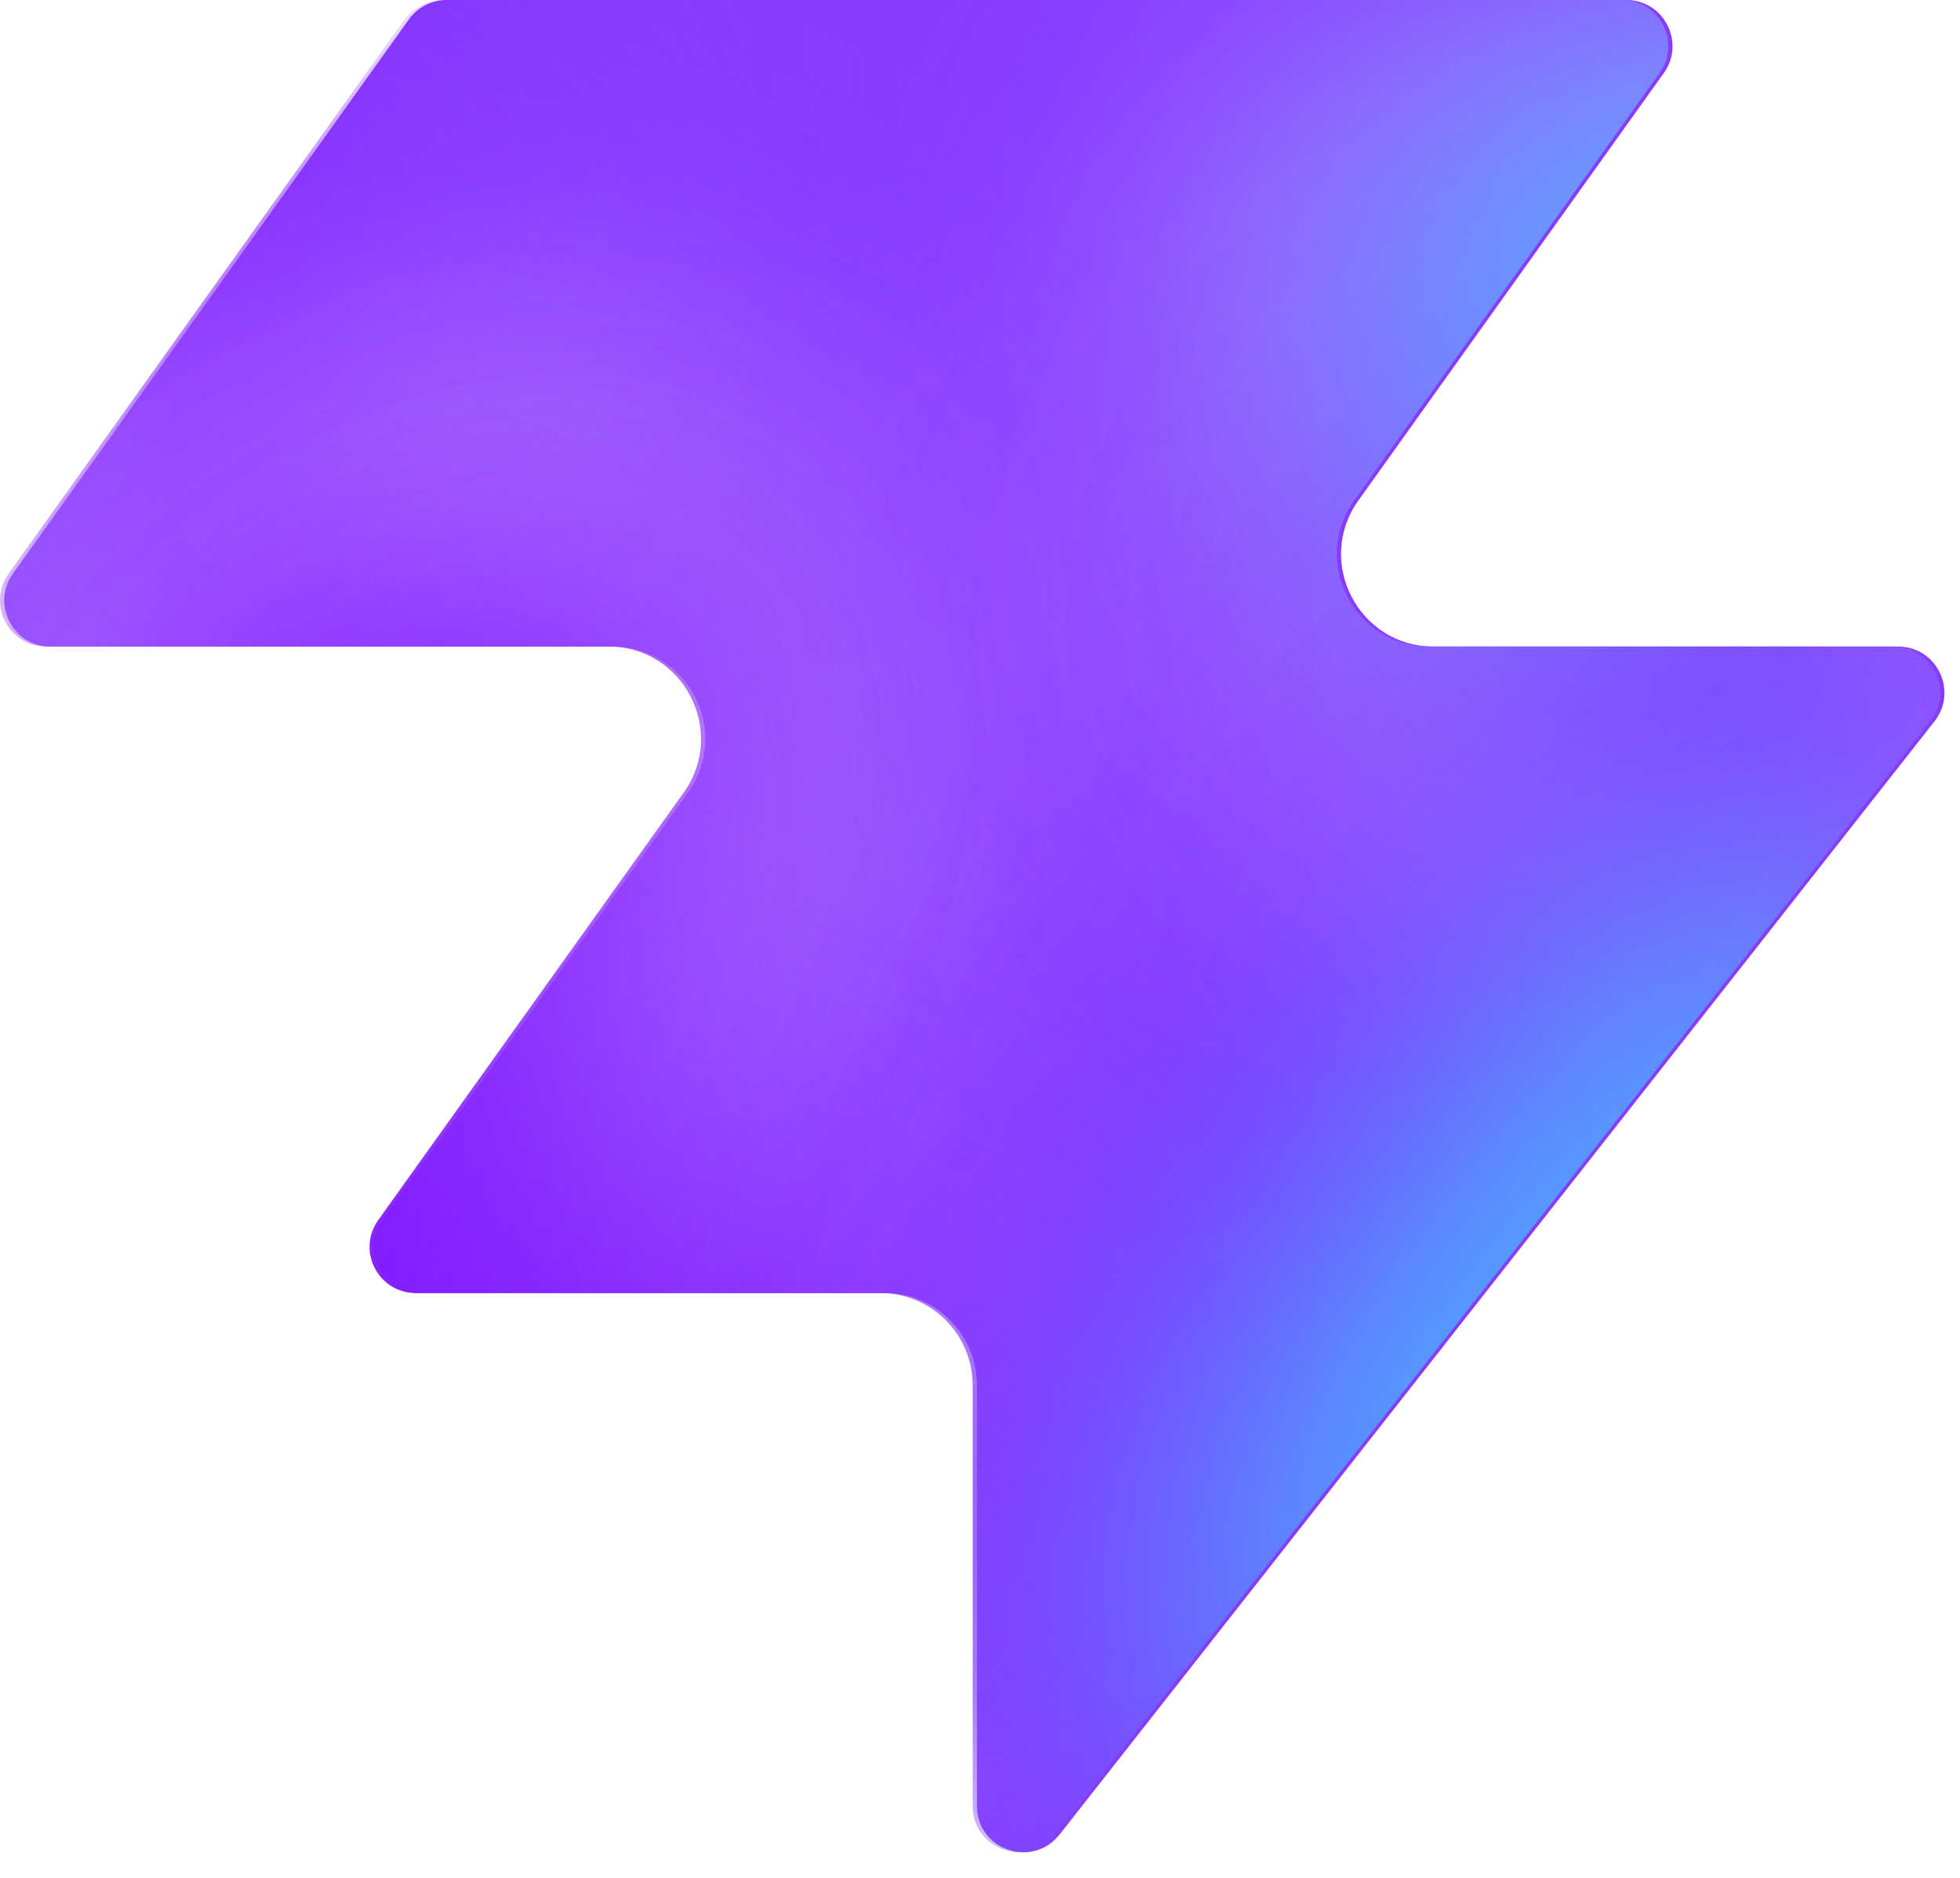
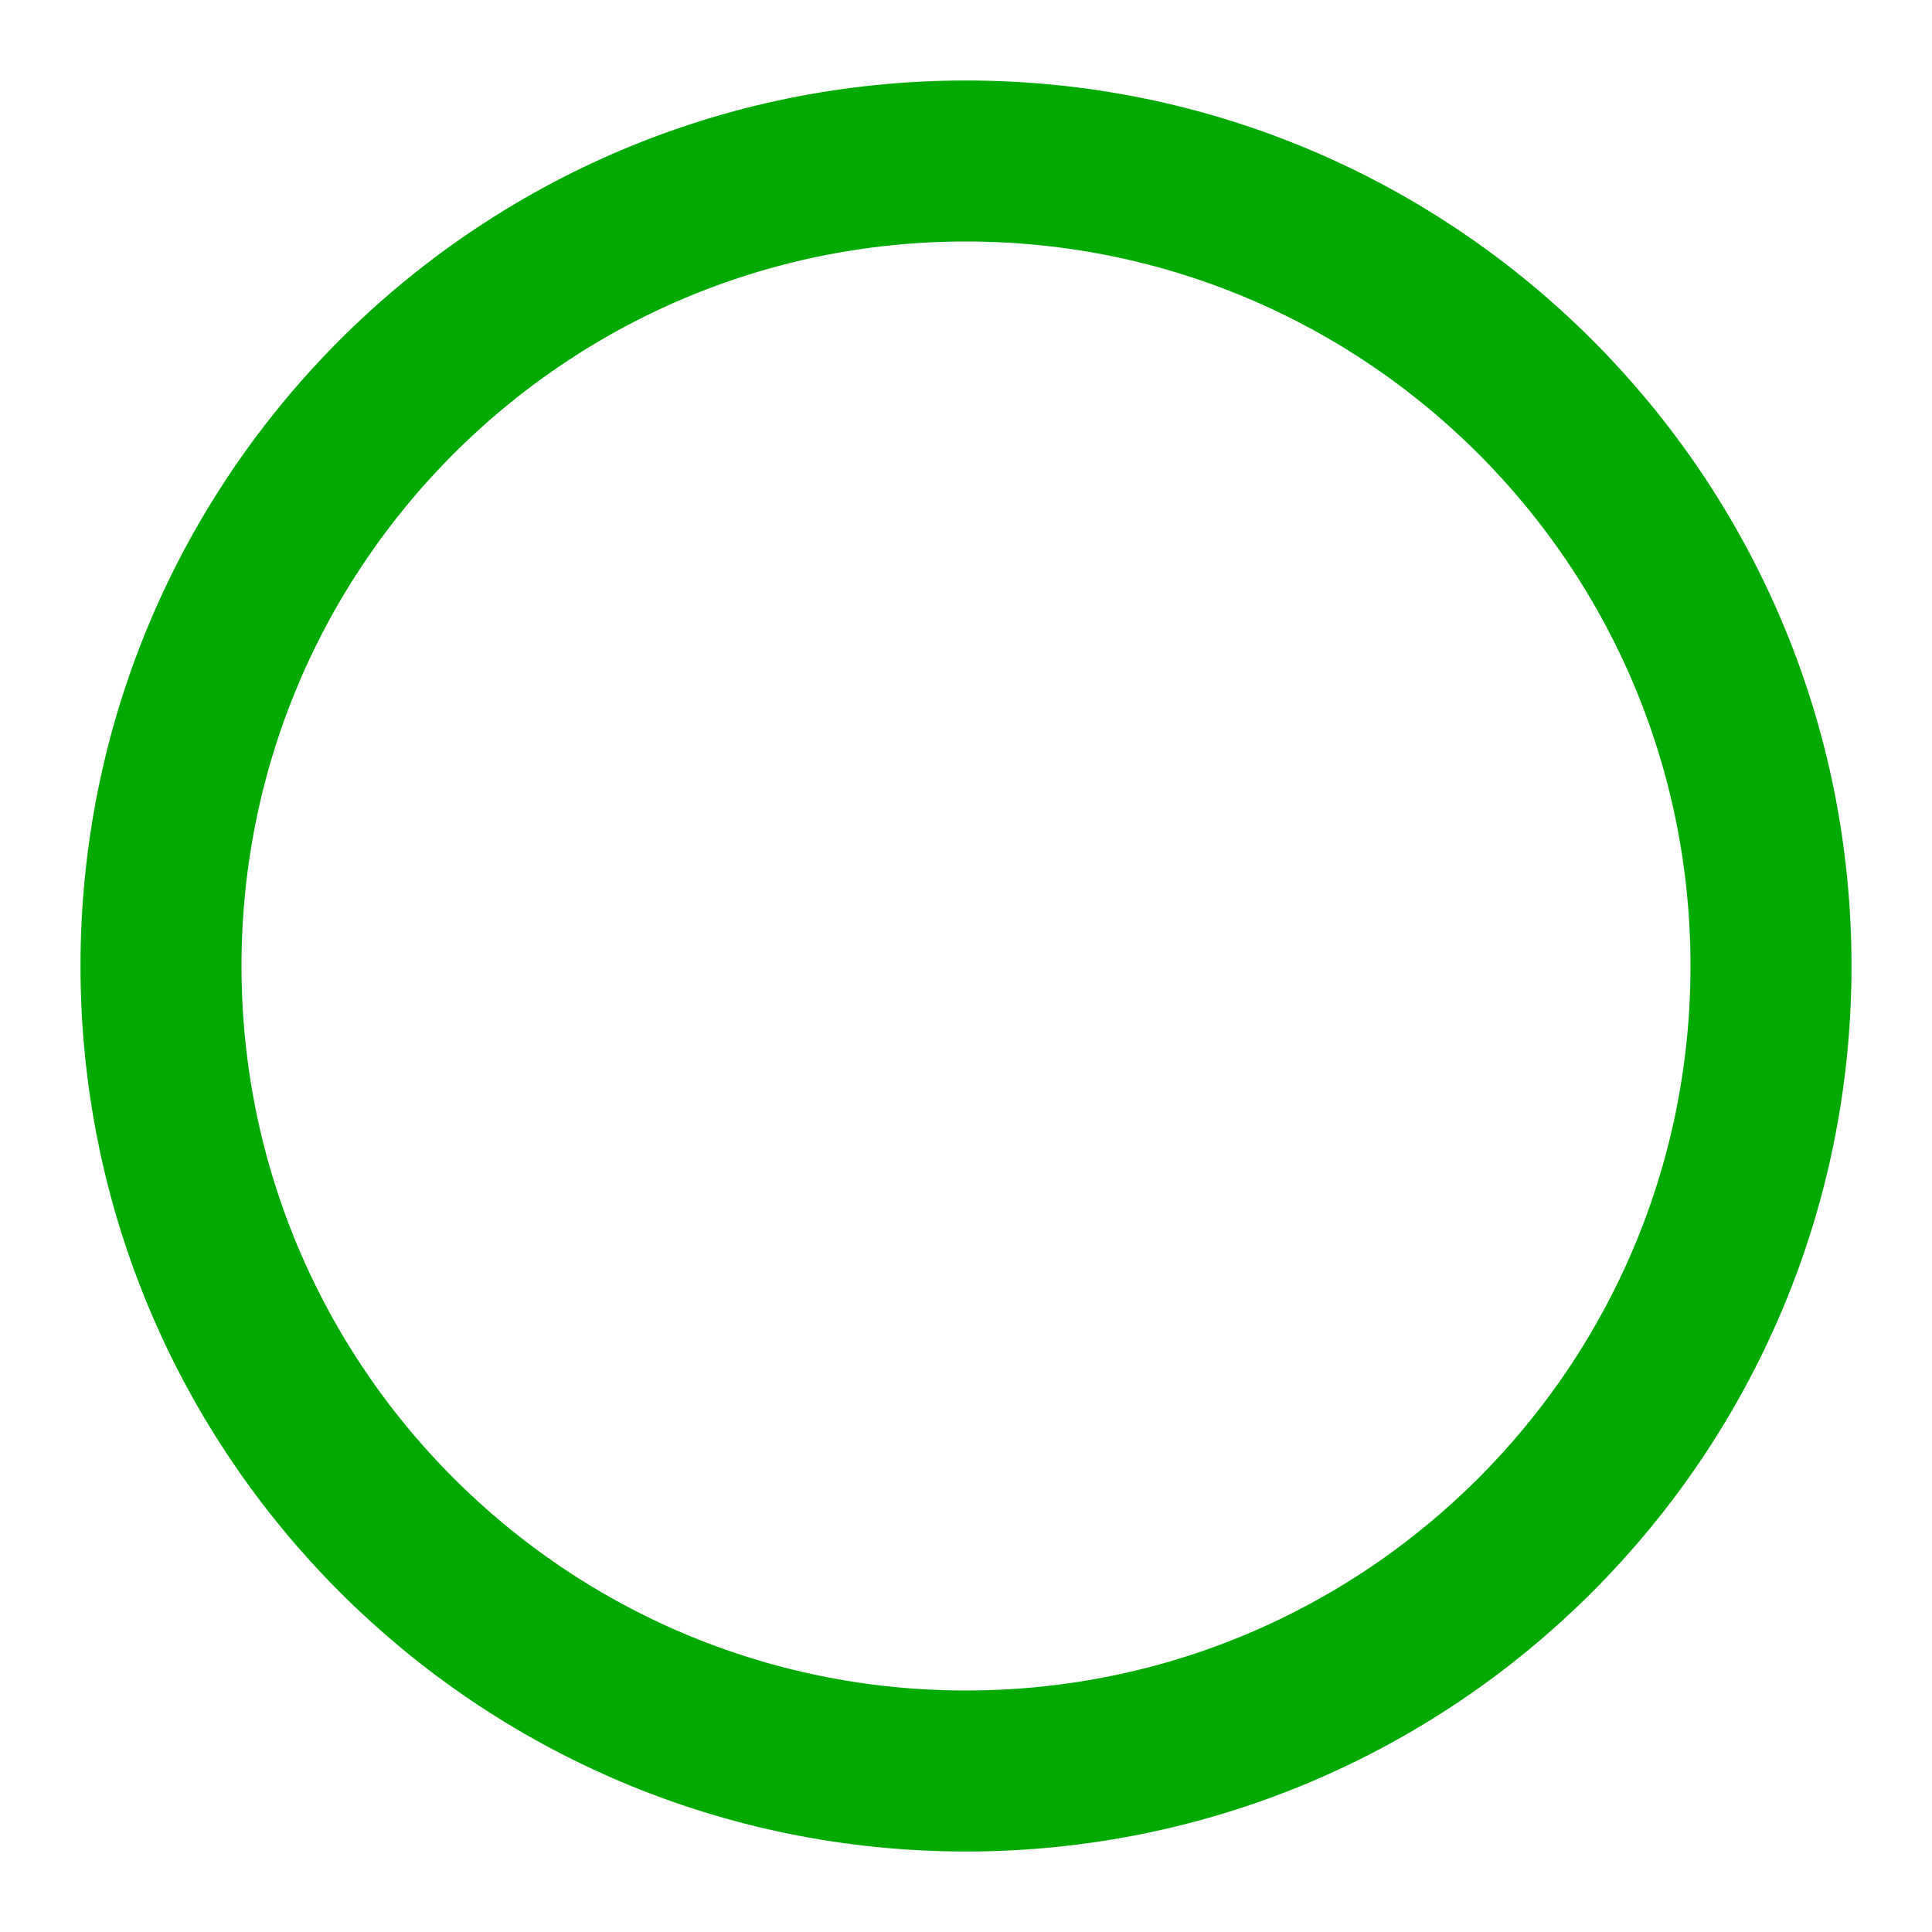
- <svg xmlns="http://www.w3.org/2000/svg" width="48" height="46" fill="none" viewBox="0 0 48 46">
-   <path fill="#863bff" d="M25.946 44.938c-.664.845-2.021.375-2.021-.698V33.937a2.26 2.26 0 0 0-2.262-2.262H10.287c-.92 0-1.456-1.04-.92-1.788l7.48-10.471c1.07-1.497 0-3.578-1.842-3.578H1.237c-.92 0-1.456-1.04-.92-1.788L10.013.474c.214-.297.556-.474.92-.474h28.894c.92 0 1.456 1.04.92 1.788l-7.48 10.471c-1.07 1.498 0 3.579 1.842 3.579h11.377c.943 0 1.473 1.088.89 1.83L25.947 44.94z" style="fill:#863bff;fill:color(display-p3 .525 .23 1);fill-opacity:1" />
-   <mask id="a" width="48" height="46" x="0" y="0" maskUnits="userSpaceOnUse" style="mask-type:alpha">
-     <path fill="#000" d="M25.842 44.938c-.664.844-2.021.375-2.021-.698V33.937a2.26 2.26 0 0 0-2.262-2.262H10.183c-.92 0-1.456-1.04-.92-1.788l7.48-10.471c1.07-1.498 0-3.579-1.842-3.579H1.133c-.92 0-1.456-1.04-.92-1.787L9.91.473c.214-.297.556-.474.92-.474h28.894c.92 0 1.456 1.04.92 1.788l-7.48 10.471c-1.07 1.498 0 3.578 1.842 3.578h11.377c.943 0 1.473 1.088.89 1.832L25.843 44.94z" style="fill:#000;fill-opacity:1" />
-   </mask>
-   <g mask="url(#a)">
-     <g filter="url(#b)">
-       <ellipse cx="5.508" cy="14.704" fill="#ede6ff" rx="5.508" ry="14.704" style="fill:#ede6ff;fill:color(display-p3 .927 .903 1);fill-opacity:1" transform="matrix(.00324 1 1 -.00324 -4.47 31.516)" />
-     </g>
-     <g filter="url(#c)">
-       <ellipse cx="10.399" cy="29.851" fill="#ede6ff" rx="10.399" ry="29.851" style="fill:#ede6ff;fill:color(display-p3 .927 .903 1);fill-opacity:1" transform="matrix(.00324 1 1 -.00324 -39.328 7.883)" />
-     </g>
-     <g filter="url(#d)">
-       <ellipse cx="5.508" cy="30.487" fill="#7e14ff" rx="5.508" ry="30.487" style="fill:#7e14ff;fill:color(display-p3 .492 .077 1);fill-opacity:1" transform="rotate(89.814 -25.913 -14.639)scale(1 -1)" />
-     </g>
-     <g filter="url(#e)">
-       <ellipse cx="5.508" cy="30.599" fill="#7e14ff" rx="5.508" ry="30.599" style="fill:#7e14ff;fill:color(display-p3 .492 .077 1);fill-opacity:1" transform="rotate(89.814 -32.644 -3.334)scale(1 -1)" />
-     </g>
-     <g filter="url(#f)">
-       <ellipse cx="5.508" cy="30.599" fill="#7e14ff" rx="5.508" ry="30.599" style="fill:#7e14ff;fill:color(display-p3 .492 .077 1);fill-opacity:1" transform="matrix(.00324 1 1 -.00324 -34.34 30.47)" />
-     </g>
-     <g filter="url(#g)">
-       <ellipse cx="14.072" cy="22.078" fill="#ede6ff" rx="14.072" ry="22.078" style="fill:#ede6ff;fill:color(display-p3 .927 .903 1);fill-opacity:1" transform="rotate(93.35 24.506 48.493)scale(-1 1)" />
-     </g>
-     <g filter="url(#h)">
-       <ellipse cx="3.47" cy="21.501" fill="#7e14ff" rx="3.47" ry="21.501" style="fill:#7e14ff;fill:color(display-p3 .492 .077 1);fill-opacity:1" transform="rotate(89.009 28.708 47.59)scale(-1 1)" />
-     </g>
-     <g filter="url(#i)">
-       <ellipse cx="3.47" cy="21.501" fill="#7e14ff" rx="3.47" ry="21.501" style="fill:#7e14ff;fill:color(display-p3 .492 .077 1);fill-opacity:1" transform="rotate(89.009 28.708 47.59)scale(-1 1)" />
-     </g>
-     <g filter="url(#j)">
-       <ellipse cx=".387" cy="8.972" fill="#7e14ff" rx="4.407" ry="29.108" style="fill:#7e14ff;fill:color(display-p3 .492 .077 1);fill-opacity:1" transform="rotate(39.51 .387 8.972)" />
-     </g>
-     <g filter="url(#k)">
-       <ellipse cx="47.523" cy="-6.092" fill="#7e14ff" rx="4.407" ry="29.108" style="fill:#7e14ff;fill:color(display-p3 .492 .077 1);fill-opacity:1" transform="rotate(37.892 47.523 -6.092)" />
-     </g>
-     <g filter="url(#l)">
-       <ellipse cx="41.412" cy="6.333" fill="#47bfff" rx="5.971" ry="9.665" style="fill:#47bfff;fill:color(display-p3 .28 .748 1);fill-opacity:1" transform="rotate(37.892 41.412 6.333)" />
-     </g>
-     <g filter="url(#m)">
-       <ellipse cx="-1.879" cy="38.332" fill="#7e14ff" rx="4.407" ry="29.108" style="fill:#7e14ff;fill:color(display-p3 .492 .077 1);fill-opacity:1" transform="rotate(37.892 -1.88 38.332)" />
-     </g>
-     <g filter="url(#n)">
-       <ellipse cx="-1.879" cy="38.332" fill="#7e14ff" rx="4.407" ry="29.108" style="fill:#7e14ff;fill:color(display-p3 .492 .077 1);fill-opacity:1" transform="rotate(37.892 -1.88 38.332)" />
-     </g>
-     <g filter="url(#o)">
-       <ellipse cx="35.651" cy="29.907" fill="#7e14ff" rx="4.407" ry="29.108" style="fill:#7e14ff;fill:color(display-p3 .492 .077 1);fill-opacity:1" transform="rotate(37.892 35.651 29.907)" />
-     </g>
-     <g filter="url(#p)">
-       <ellipse cx="38.418" cy="32.4" fill="#47bfff" rx="5.971" ry="15.297" style="fill:#47bfff;fill:color(display-p3 .28 .748 1);fill-opacity:1" transform="rotate(37.892 38.418 32.4)" />
-     </g>
-   </g>
-   <defs>
-     <filter id="b" width="60.045" height="41.654" x="-19.77" y="16.149" color-interpolation-filters="sRGB" filterUnits="userSpaceOnUse">
-       <feFlood flood-opacity="0" result="BackgroundImageFix" />
-       <feBlend in="SourceGraphic" in2="BackgroundImageFix" result="shape" />
-       <feGaussianBlur result="effect1_foregroundBlur_2002_17158" stdDeviation="7.659" />
-     </filter>
-     <filter id="c" width="90.34" height="51.437" x="-54.613" y="-7.533" color-interpolation-filters="sRGB" filterUnits="userSpaceOnUse">
-       <feFlood flood-opacity="0" result="BackgroundImageFix" />
-       <feBlend in="SourceGraphic" in2="BackgroundImageFix" result="shape" />
-       <feGaussianBlur result="effect1_foregroundBlur_2002_17158" stdDeviation="7.659" />
-     </filter>
-     <filter id="d" width="79.355" height="29.4" x="-49.64" y="2.03" color-interpolation-filters="sRGB" filterUnits="userSpaceOnUse">
-       <feFlood flood-opacity="0" result="BackgroundImageFix" />
-       <feBlend in="SourceGraphic" in2="BackgroundImageFix" result="shape" />
-       <feGaussianBlur result="effect1_foregroundBlur_2002_17158" stdDeviation="4.596" />
-     </filter>
-     <filter id="e" width="79.579" height="29.4" x="-45.045" y="20.029" color-interpolation-filters="sRGB" filterUnits="userSpaceOnUse">
-       <feFlood flood-opacity="0" result="BackgroundImageFix" />
-       <feBlend in="SourceGraphic" in2="BackgroundImageFix" result="shape" />
-       <feGaussianBlur result="effect1_foregroundBlur_2002_17158" stdDeviation="4.596" />
-     </filter>
-     <filter id="f" width="79.579" height="29.4" x="-43.513" y="21.178" color-interpolation-filters="sRGB" filterUnits="userSpaceOnUse">
-       <feFlood flood-opacity="0" result="BackgroundImageFix" />
-       <feBlend in="SourceGraphic" in2="BackgroundImageFix" result="shape" />
-       <feGaussianBlur result="effect1_foregroundBlur_2002_17158" stdDeviation="4.596" />
-     </filter>
-     <filter id="g" width="74.749" height="58.852" x="15.756" y="-17.901" color-interpolation-filters="sRGB" filterUnits="userSpaceOnUse">
-       <feFlood flood-opacity="0" result="BackgroundImageFix" />
-       <feBlend in="SourceGraphic" in2="BackgroundImageFix" result="shape" />
-       <feGaussianBlur result="effect1_foregroundBlur_2002_17158" stdDeviation="7.659" />
-     </filter>
-     <filter id="h" width="61.377" height="25.362" x="23.548" y="2.284" color-interpolation-filters="sRGB" filterUnits="userSpaceOnUse">
-       <feFlood flood-opacity="0" result="BackgroundImageFix" />
-       <feBlend in="SourceGraphic" in2="BackgroundImageFix" result="shape" />
-       <feGaussianBlur result="effect1_foregroundBlur_2002_17158" stdDeviation="4.596" />
-     </filter>
-     <filter id="i" width="61.377" height="25.362" x="23.548" y="2.284" color-interpolation-filters="sRGB" filterUnits="userSpaceOnUse">
-       <feFlood flood-opacity="0" result="BackgroundImageFix" />
-       <feBlend in="SourceGraphic" in2="BackgroundImageFix" result="shape" />
-       <feGaussianBlur result="effect1_foregroundBlur_2002_17158" stdDeviation="4.596" />
-     </filter>
-     <filter id="j" width="56.045" height="63.649" x="-27.636" y="-22.853" color-interpolation-filters="sRGB" filterUnits="userSpaceOnUse">
-       <feFlood flood-opacity="0" result="BackgroundImageFix" />
-       <feBlend in="SourceGraphic" in2="BackgroundImageFix" result="shape" />
-       <feGaussianBlur result="effect1_foregroundBlur_2002_17158" stdDeviation="4.596" />
-     </filter>
-     <filter id="k" width="54.814" height="64.646" x="20.116" y="-38.415" color-interpolation-filters="sRGB" filterUnits="userSpaceOnUse">
-       <feFlood flood-opacity="0" result="BackgroundImageFix" />
-       <feBlend in="SourceGraphic" in2="BackgroundImageFix" result="shape" />
-       <feGaussianBlur result="effect1_foregroundBlur_2002_17158" stdDeviation="4.596" />
-     </filter>
-     <filter id="l" width="33.541" height="35.313" x="24.641" y="-11.323" color-interpolation-filters="sRGB" filterUnits="userSpaceOnUse">
-       <feFlood flood-opacity="0" result="BackgroundImageFix" />
-       <feBlend in="SourceGraphic" in2="BackgroundImageFix" result="shape" />
-       <feGaussianBlur result="effect1_foregroundBlur_2002_17158" stdDeviation="4.596" />
-     </filter>
-     <filter id="m" width="54.814" height="64.646" x="-29.286" y="6.009" color-interpolation-filters="sRGB" filterUnits="userSpaceOnUse">
-       <feFlood flood-opacity="0" result="BackgroundImageFix" />
-       <feBlend in="SourceGraphic" in2="BackgroundImageFix" result="shape" />
-       <feGaussianBlur result="effect1_foregroundBlur_2002_17158" stdDeviation="4.596" />
-     </filter>
-     <filter id="n" width="54.814" height="64.646" x="-29.286" y="6.009" color-interpolation-filters="sRGB" filterUnits="userSpaceOnUse">
-       <feFlood flood-opacity="0" result="BackgroundImageFix" />
-       <feBlend in="SourceGraphic" in2="BackgroundImageFix" result="shape" />
-       <feGaussianBlur result="effect1_foregroundBlur_2002_17158" stdDeviation="4.596" />
-     </filter>
-     <filter id="o" width="54.814" height="64.646" x="8.244" y="-2.416" color-interpolation-filters="sRGB" filterUnits="userSpaceOnUse">
-       <feFlood flood-opacity="0" result="BackgroundImageFix" />
-       <feBlend in="SourceGraphic" in2="BackgroundImageFix" result="shape" />
-       <feGaussianBlur result="effect1_foregroundBlur_2002_17158" stdDeviation="4.596" />
-     </filter>
-     <filter id="p" width="39.409" height="43.623" x="18.713" y="10.588" color-interpolation-filters="sRGB" filterUnits="userSpaceOnUse">
-       <feFlood flood-opacity="0" result="BackgroundImageFix" />
-       <feBlend in="SourceGraphic" in2="BackgroundImageFix" result="shape" />
-       <feGaussianBlur result="effect1_foregroundBlur_2002_17158" stdDeviation="4.596" />
-     </filter>
-   </defs>
+ <svg xmlns="http://www.w3.org/2000/svg" width="24" height="24" viewBox="0 0 24 24" fill="none" stroke="#00aa00" stroke-width="2" stroke-linecap="round" stroke-linejoin="round" class="feather feather-circle">
+   <circle cx="12" cy="12" r="10" />
</svg>
